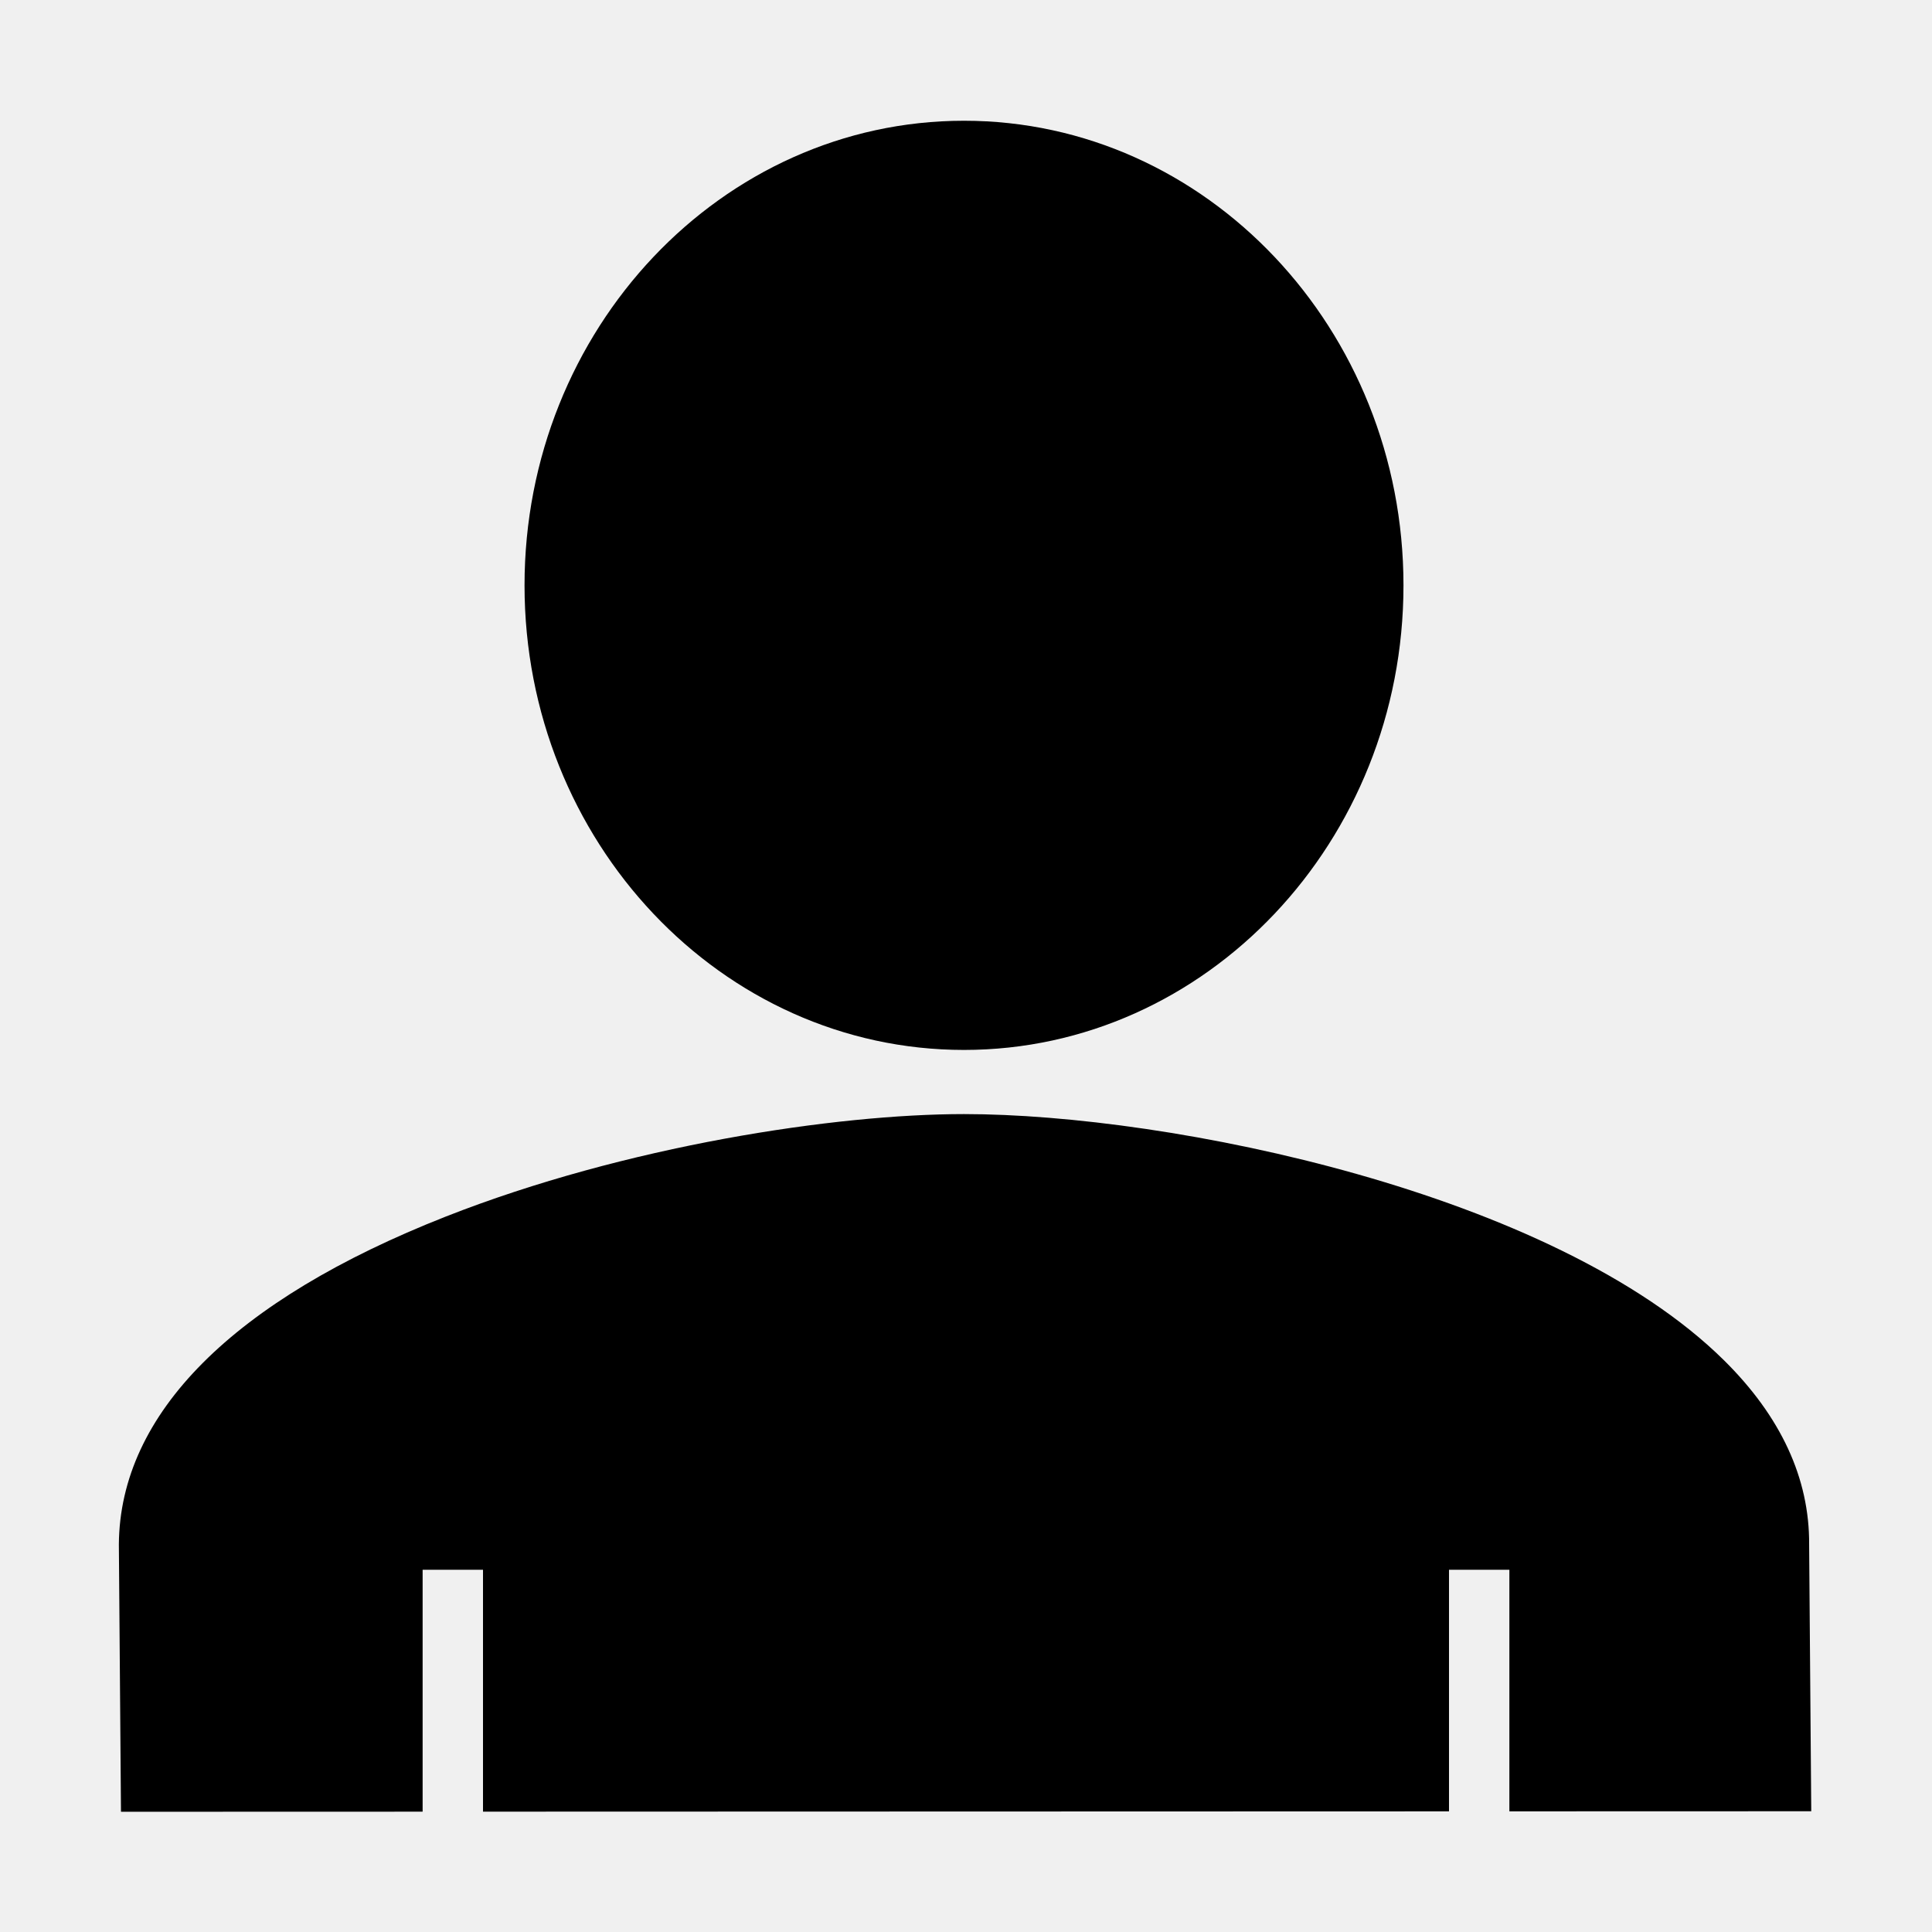
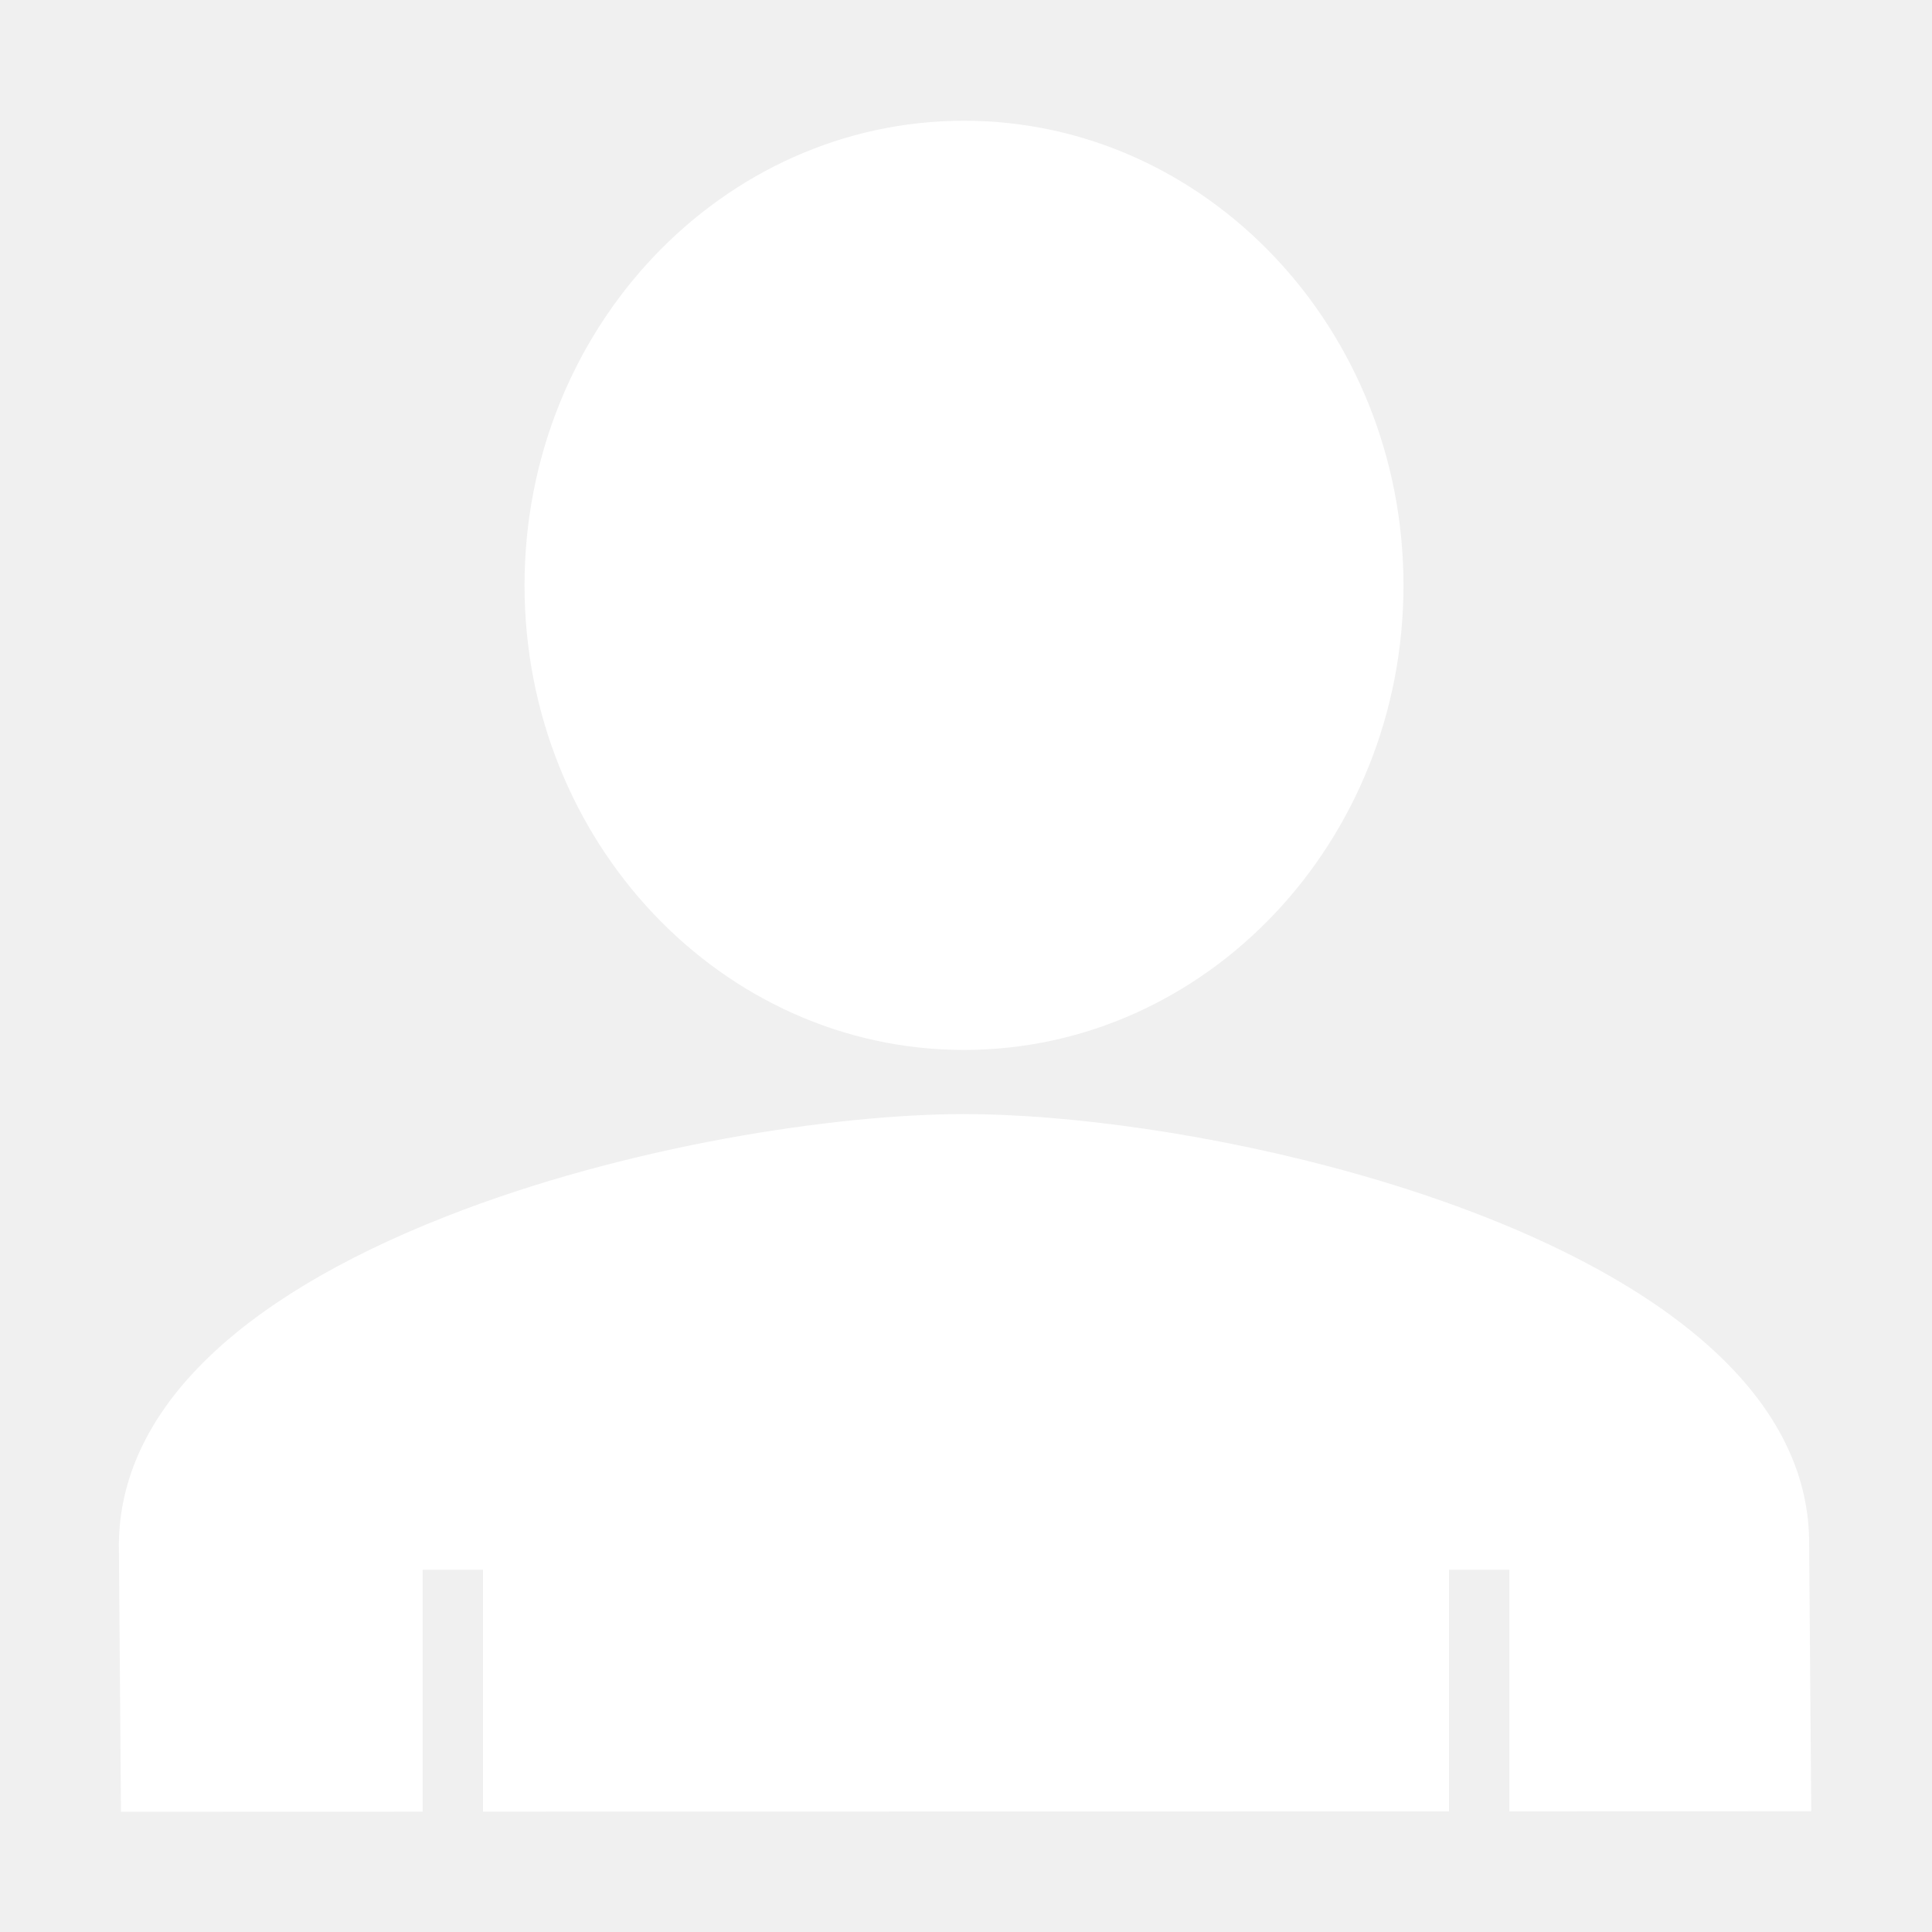
<svg xmlns="http://www.w3.org/2000/svg" version="1.1" id="Layer_1" x="0px" y="0px" width="512px" height="512px" viewBox="-3.5 -6.5 512 512" enable-background="new -3.5 -6.5 512 512" xml:space="preserve">
-   <path d="M251.97,271.744c-64.22,0-116.464-55.232-116.464-123.122c0-67.89,52.244-123.122,116.464-123.122  c64.219,0,116.465,55.232,116.465,123.122C368.435,216.512,316.189,271.744,251.97,271.744z M108.5,409.5h16v64.104l256-0.077V409.5  h16v64.022l80-0.024l-0.561-70.682c0.12-17.5-7.482-33.937-22.594-48.855c-45.063-44.489-146.805-65.216-201.376-65.216  c-33.999,0-89.651,8.399-137.343,27.163C58.234,338.095,28.279,368.126,28,402.75l0.56,70.884l79.94-0.024V409.5z" />
+   <path d="M251.97,271.744c-64.22,0-116.464-55.232-116.464-123.122c0-67.89,52.244-123.122,116.464-123.122  c64.219,0,116.465,55.232,116.465,123.122C368.435,216.512,316.189,271.744,251.97,271.744z M108.5,409.5h16v64.104l256-0.077V409.5  h16v64.022l80-0.024l-0.561-70.682c0.12-17.5-7.482-33.937-22.594-48.855c-45.063-44.489-146.805-65.216-201.376-65.216  c-33.999,0-89.651,8.399-137.343,27.163C58.234,338.095,28.279,368.126,28,402.75l0.56,70.884l79.94-0.024V409.5z" style="fill:#ffffff" />
</svg>
